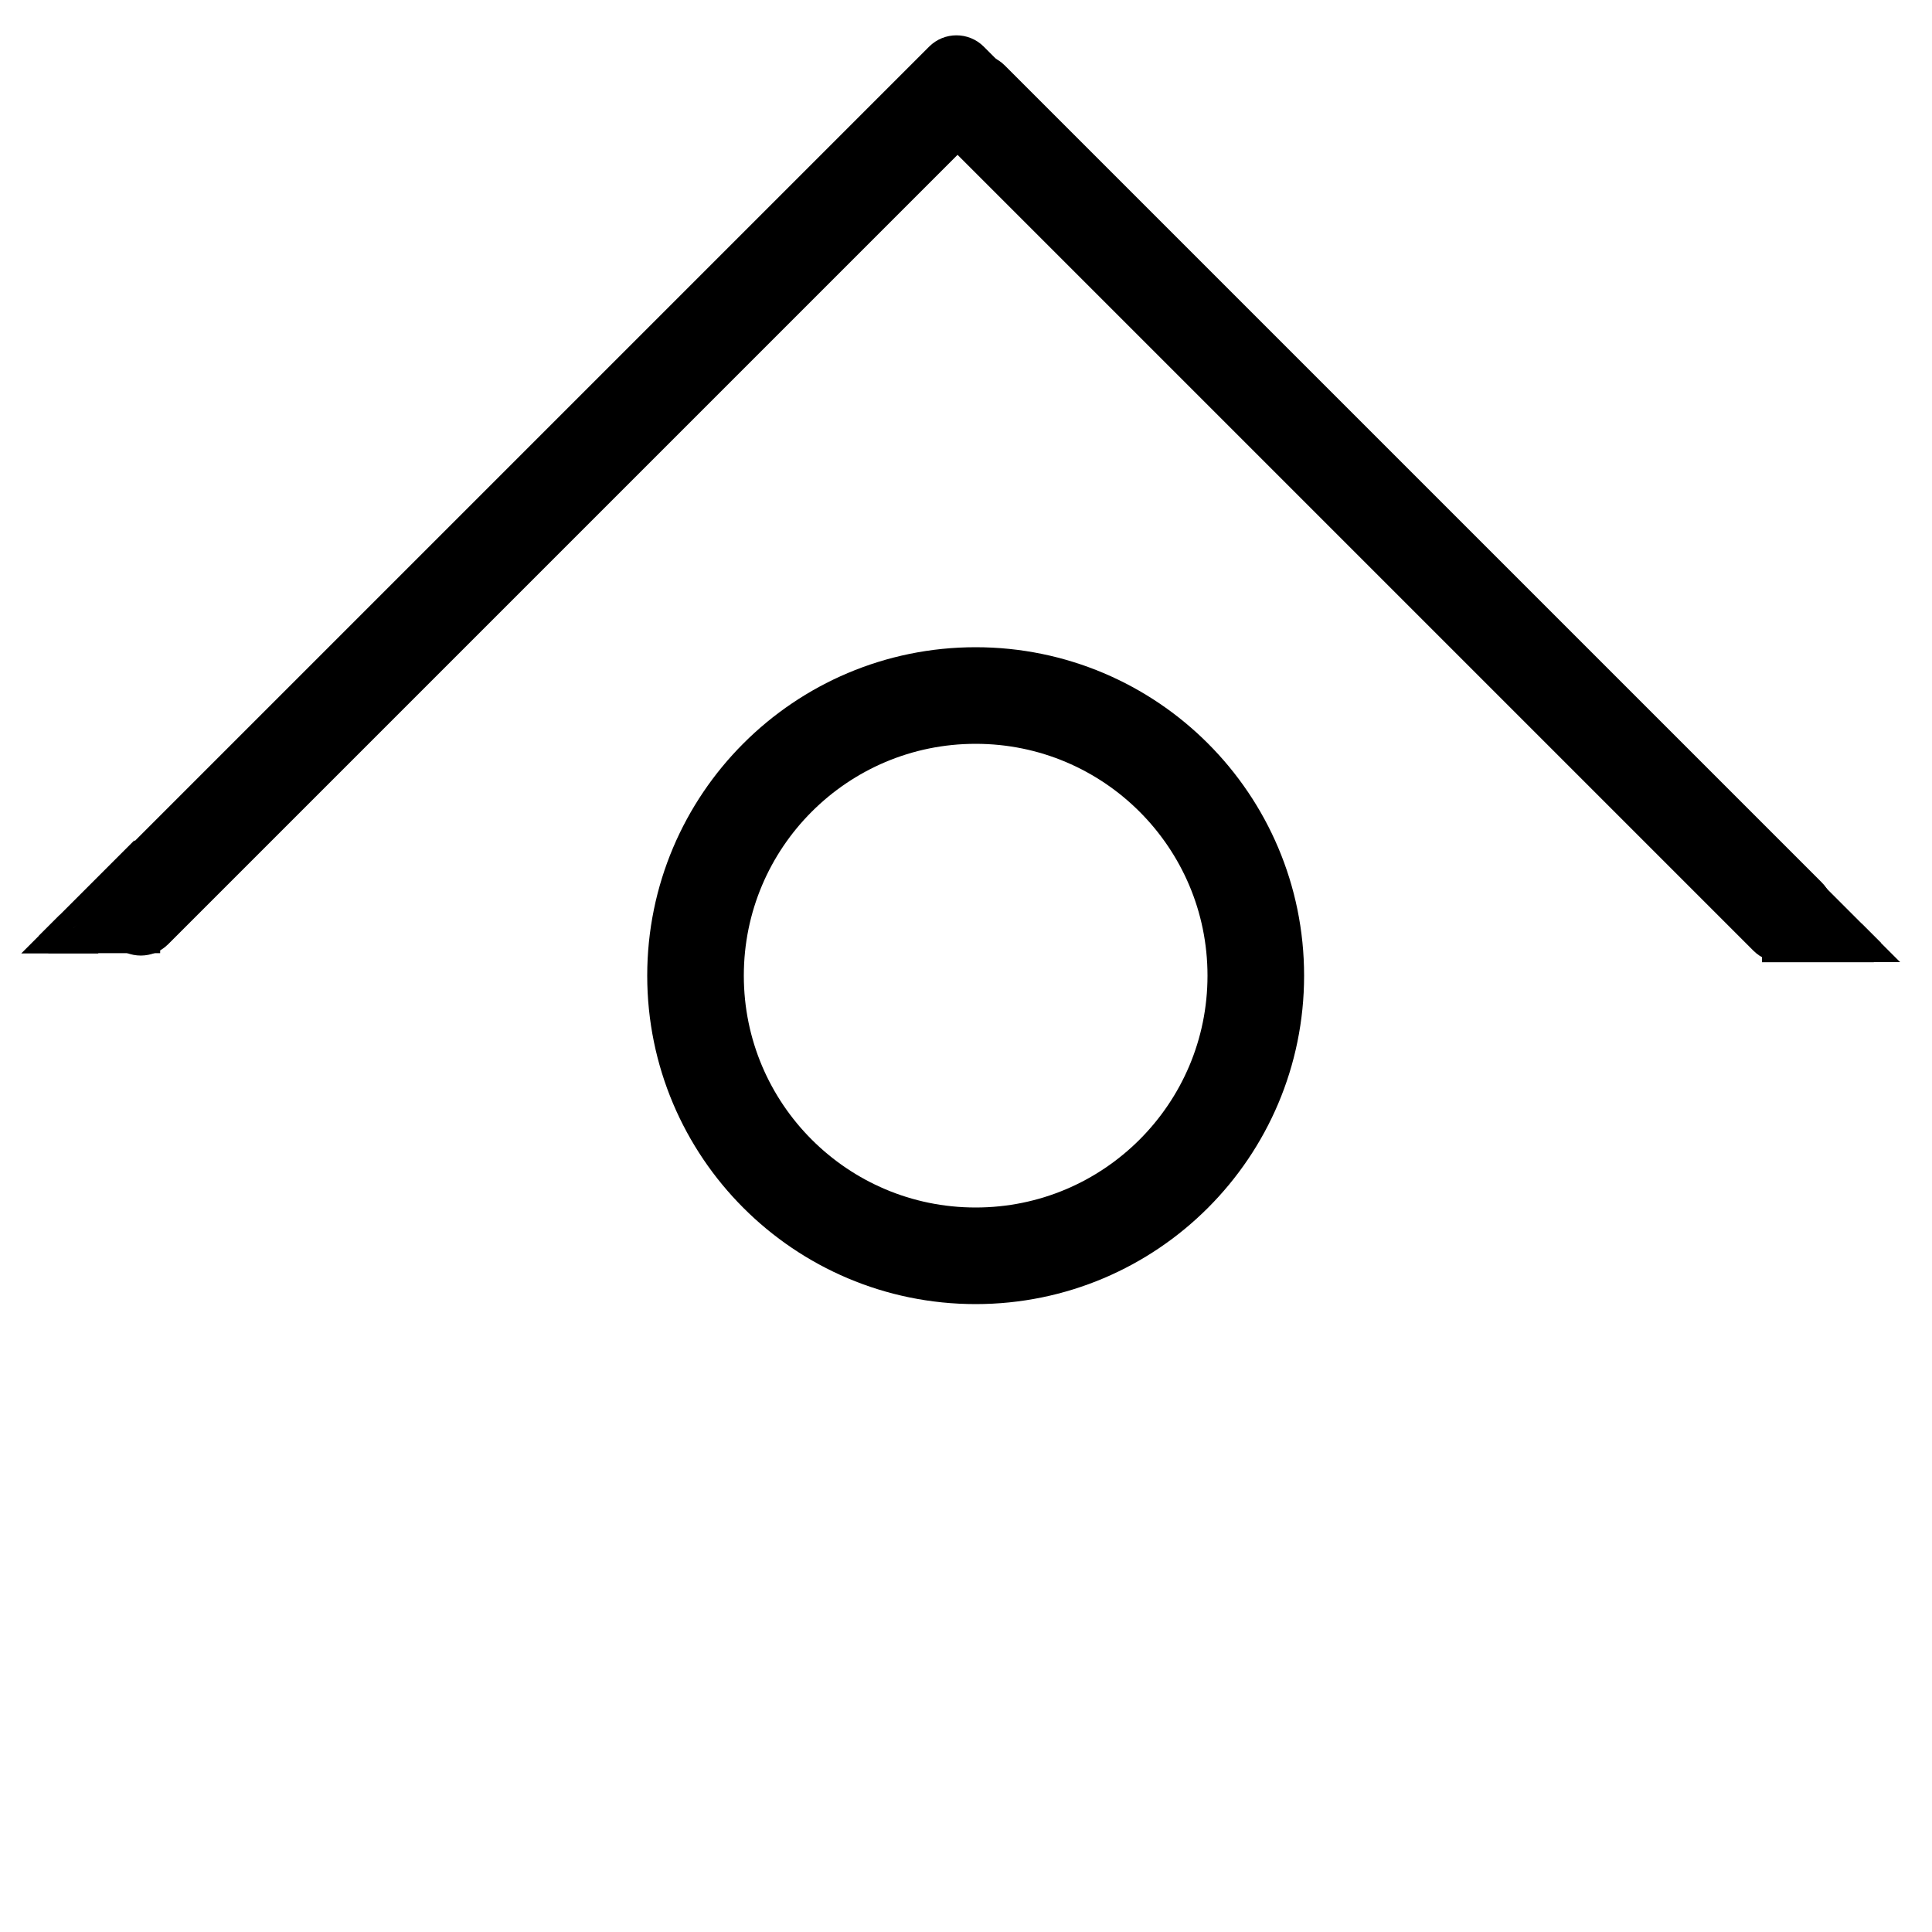
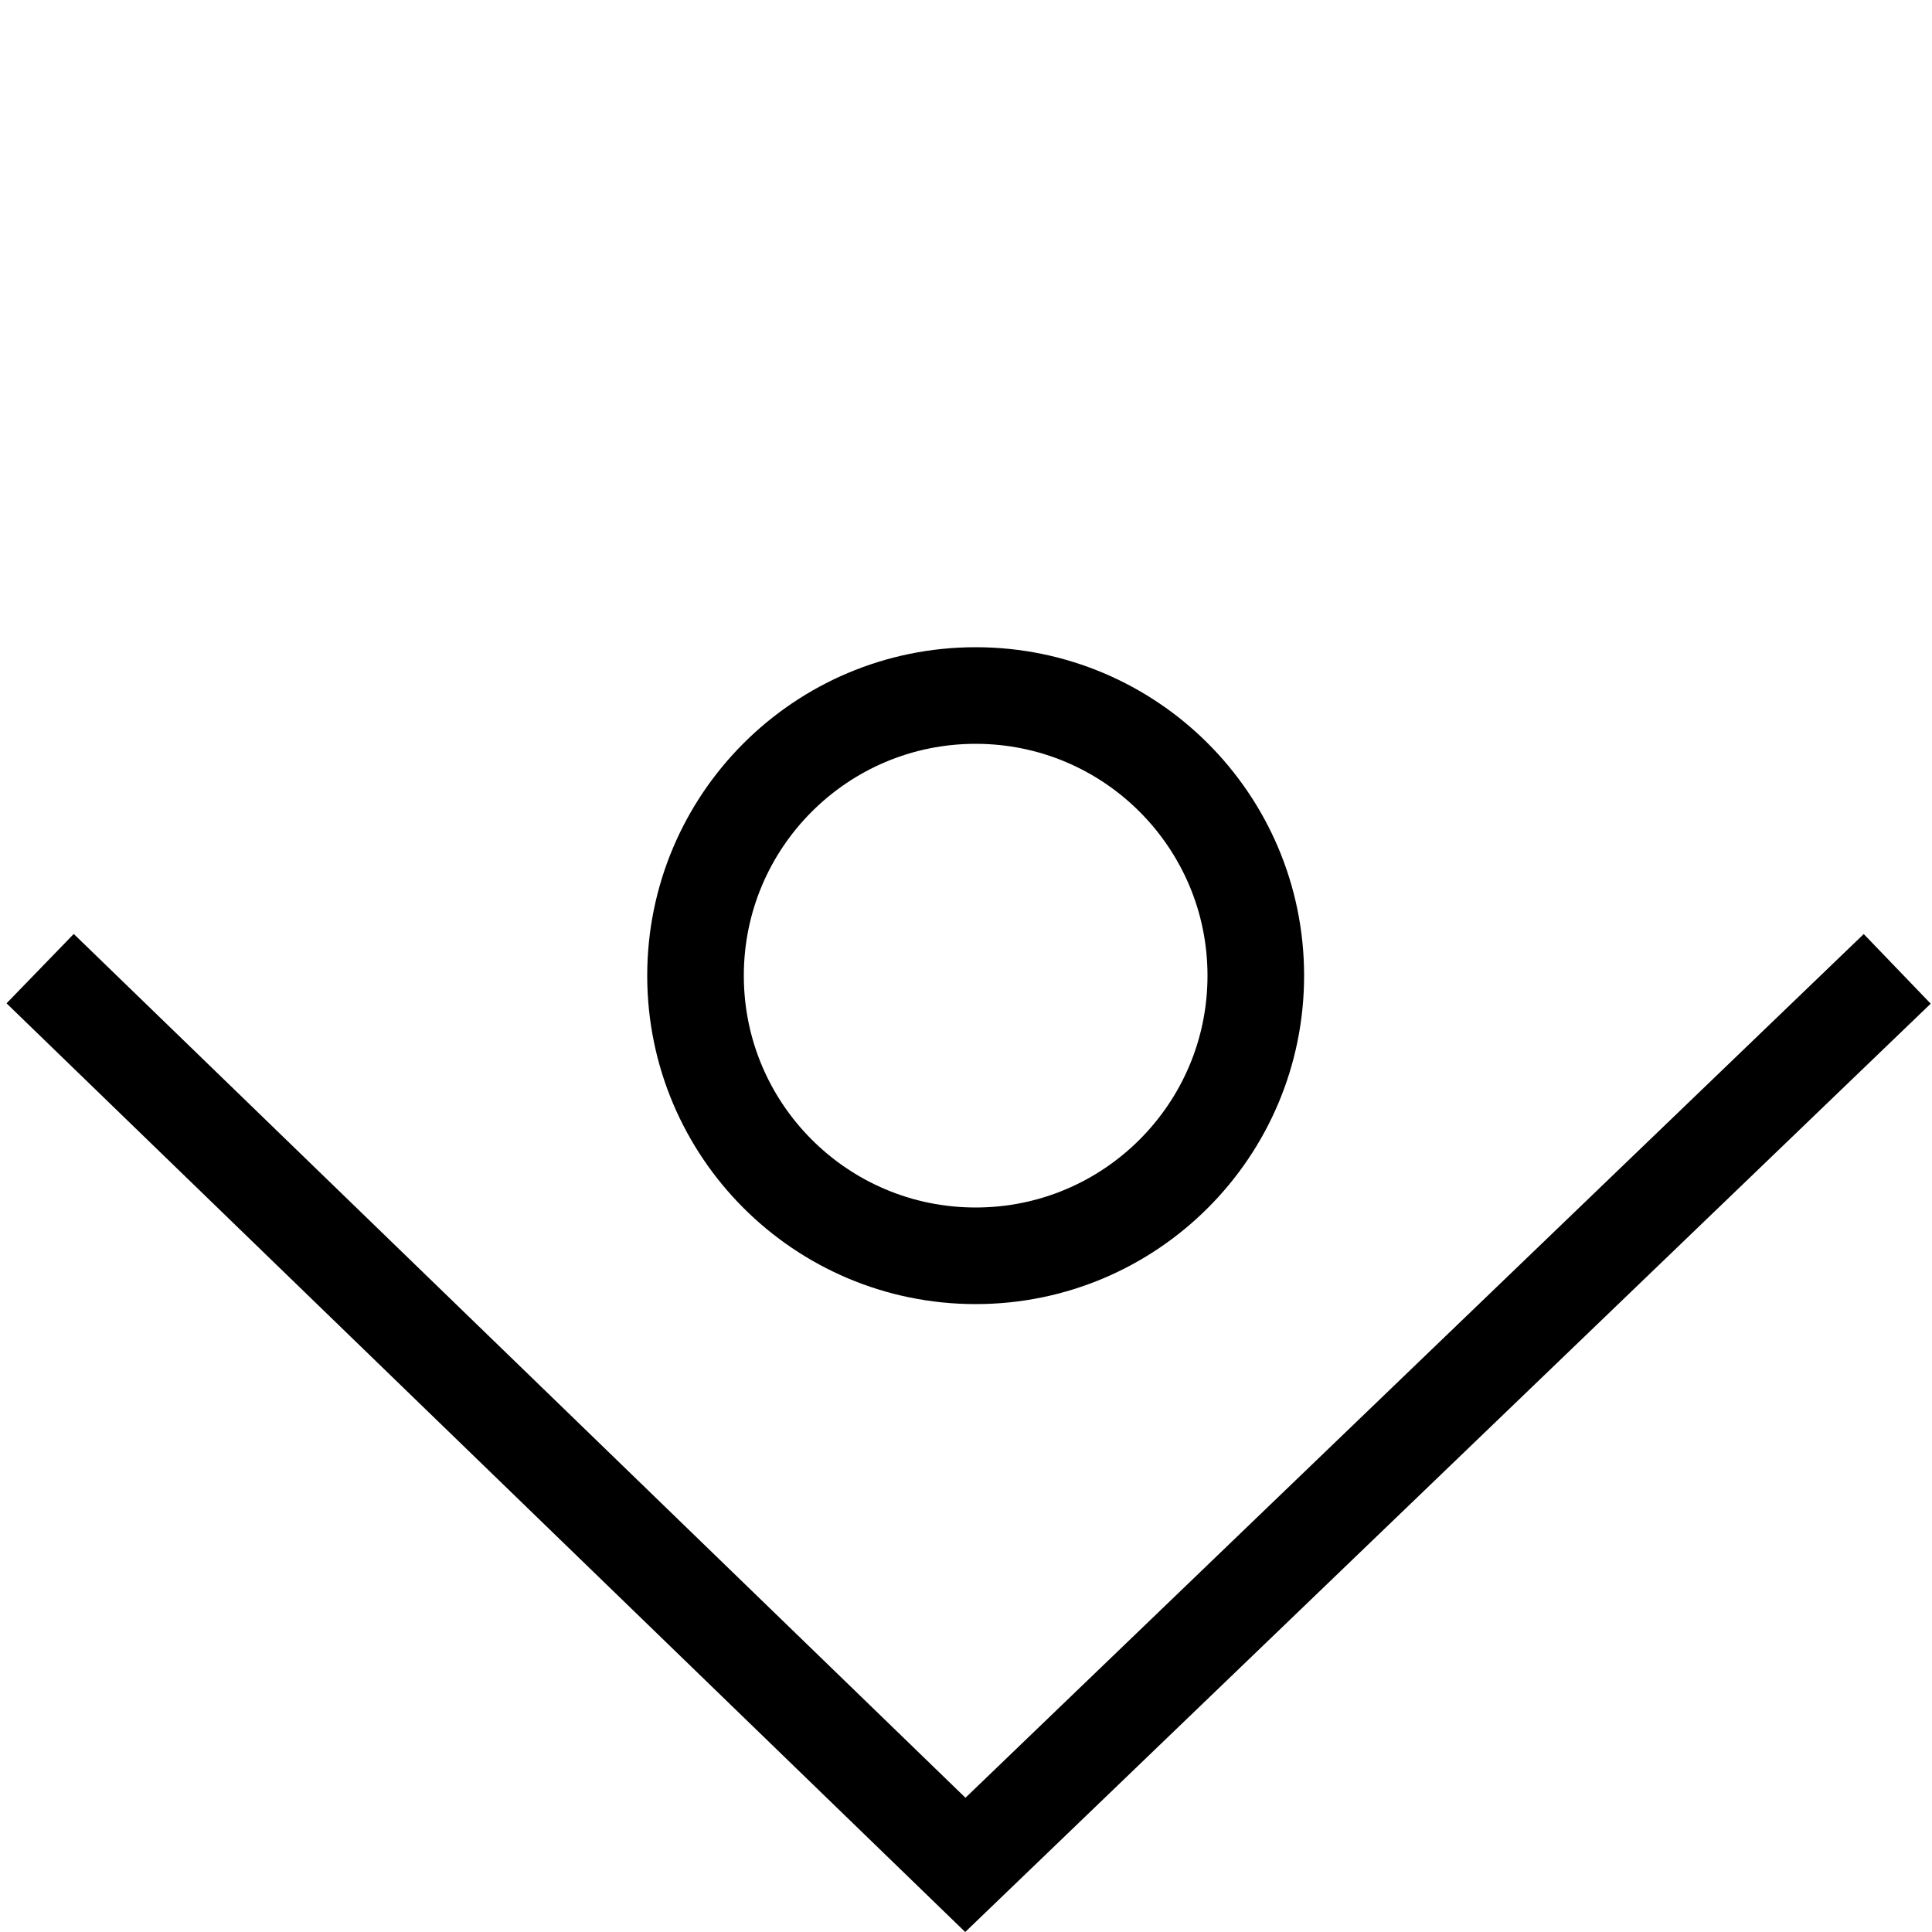
<svg xmlns="http://www.w3.org/2000/svg" width="100px" height="100px" viewBox="0 0 100 100" version="1.1">
-   <rect id="Rectangle-3" transform="translate(28.39734, 25.64429) rotate(45) translate(-28.39734, -25.64429) " x="25.897" y="-6.708" width="5" height="64.705" rx="2" />
-   <rect id="Rectangle-3" transform="translate(71.38388, 26.29987) rotate(-45) translate(-71.38388, -26.29987) " x="68.884" y="-5.6" width="5" height="63.8" rx="2" />
  <circle id="Oval-2" stroke="#000000" stroke-width="5" fill-opacity="0" cx="50.5" cy="50.5" r="14.5" />
-   <polygon id="Triangle-4" points="5.5 46 8 49 3 49" />
-   <rect id="Rectangle-21" transform="translate(4.828427, 46.32843) rotate(45) translate(-4.828427, -46.32843) " x="4.328" y="42.828" width="1" height="7" />
-   <polygon id="Triangle" points="3.1 47.35 5.1 49.35 1.1 49.35" />
-   <rect id="Rectangle-4" x="2.5" y="48.3" width="5.79" height="1.036" />
-   <polygon id="Triangle-4" points="94.5 46 97 49 92 49" />
-   <rect id="Rectangle-21" transform="translate(94.52843, 46.67843) rotate(-45) translate(-94.52843, -46.67843) " x="94.028" y="43.178" width="1" height="7" />
-   <polygon id="Triangle" points="96.35 47.8 98.35 49.8 94.35 49.8" />
-   <rect id="Rectangle-4" x="91.2" y="48.77" width="5.79" height="1.036" />
+   <polyline style="stroke: rgb(0, 0, 0); fill: none; stroke-width: 5;" points="2.078 50.137 49.966 96.526 98.2 50.148" />
</svg>
